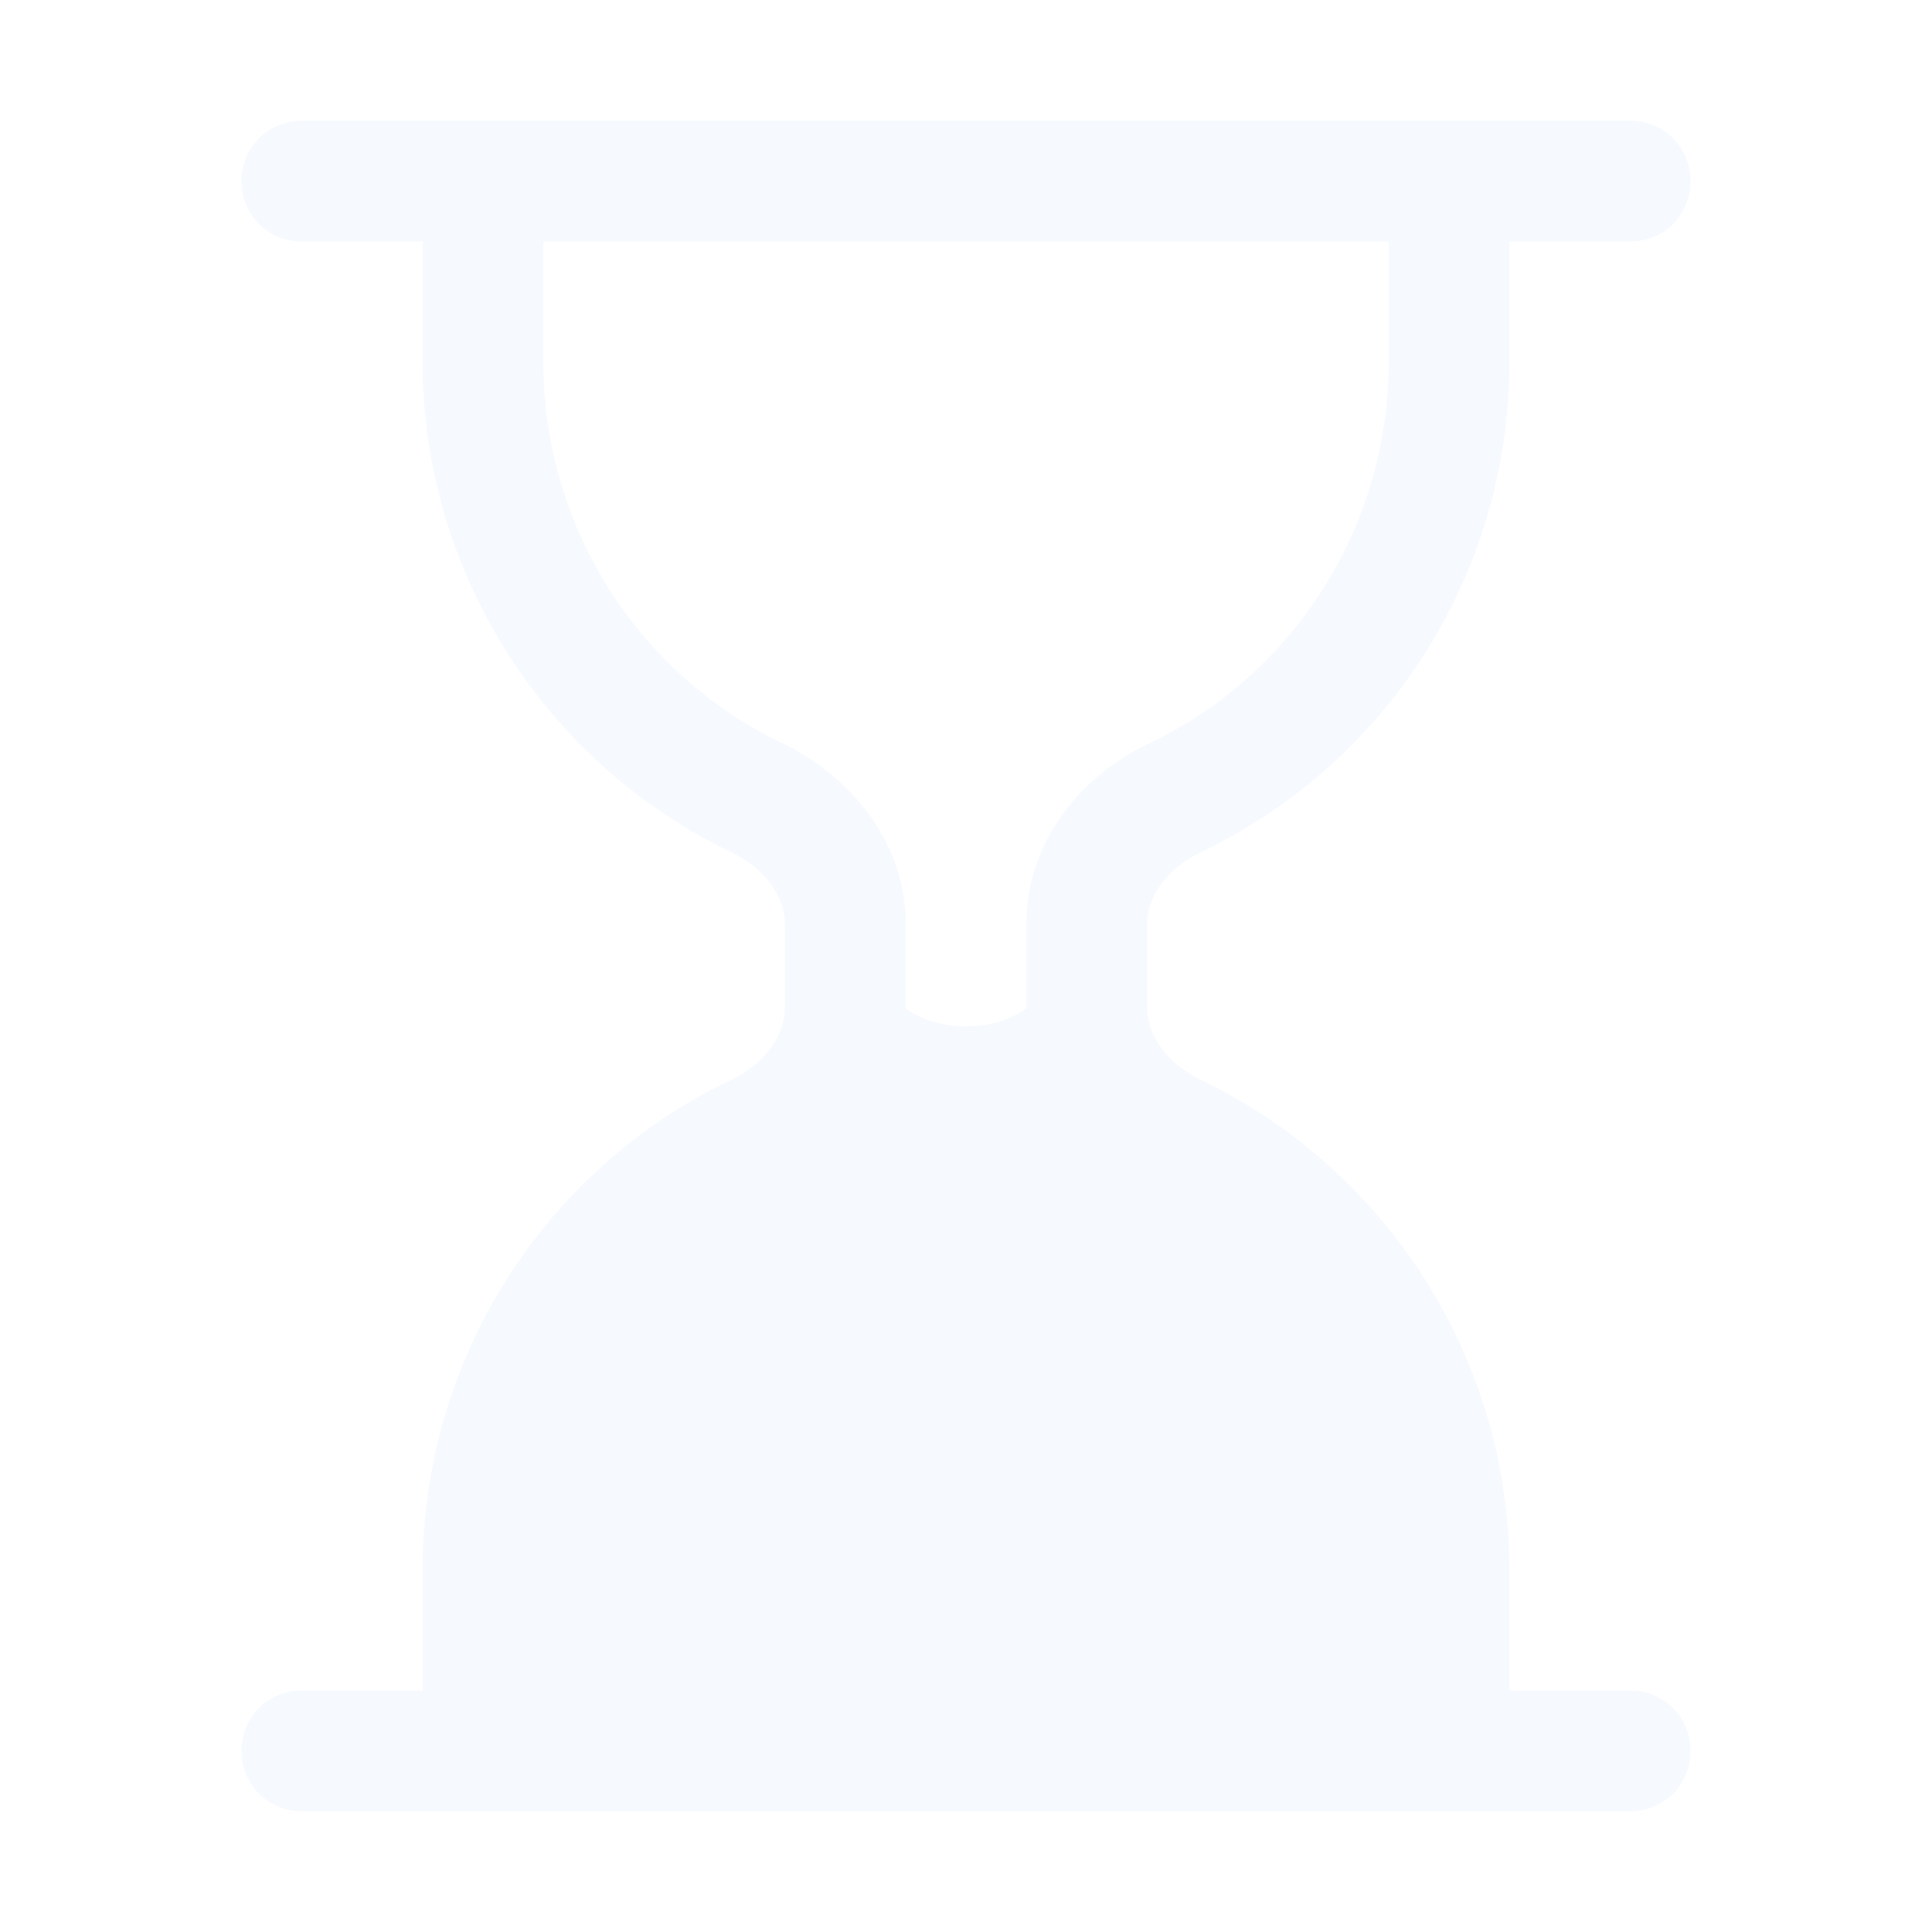
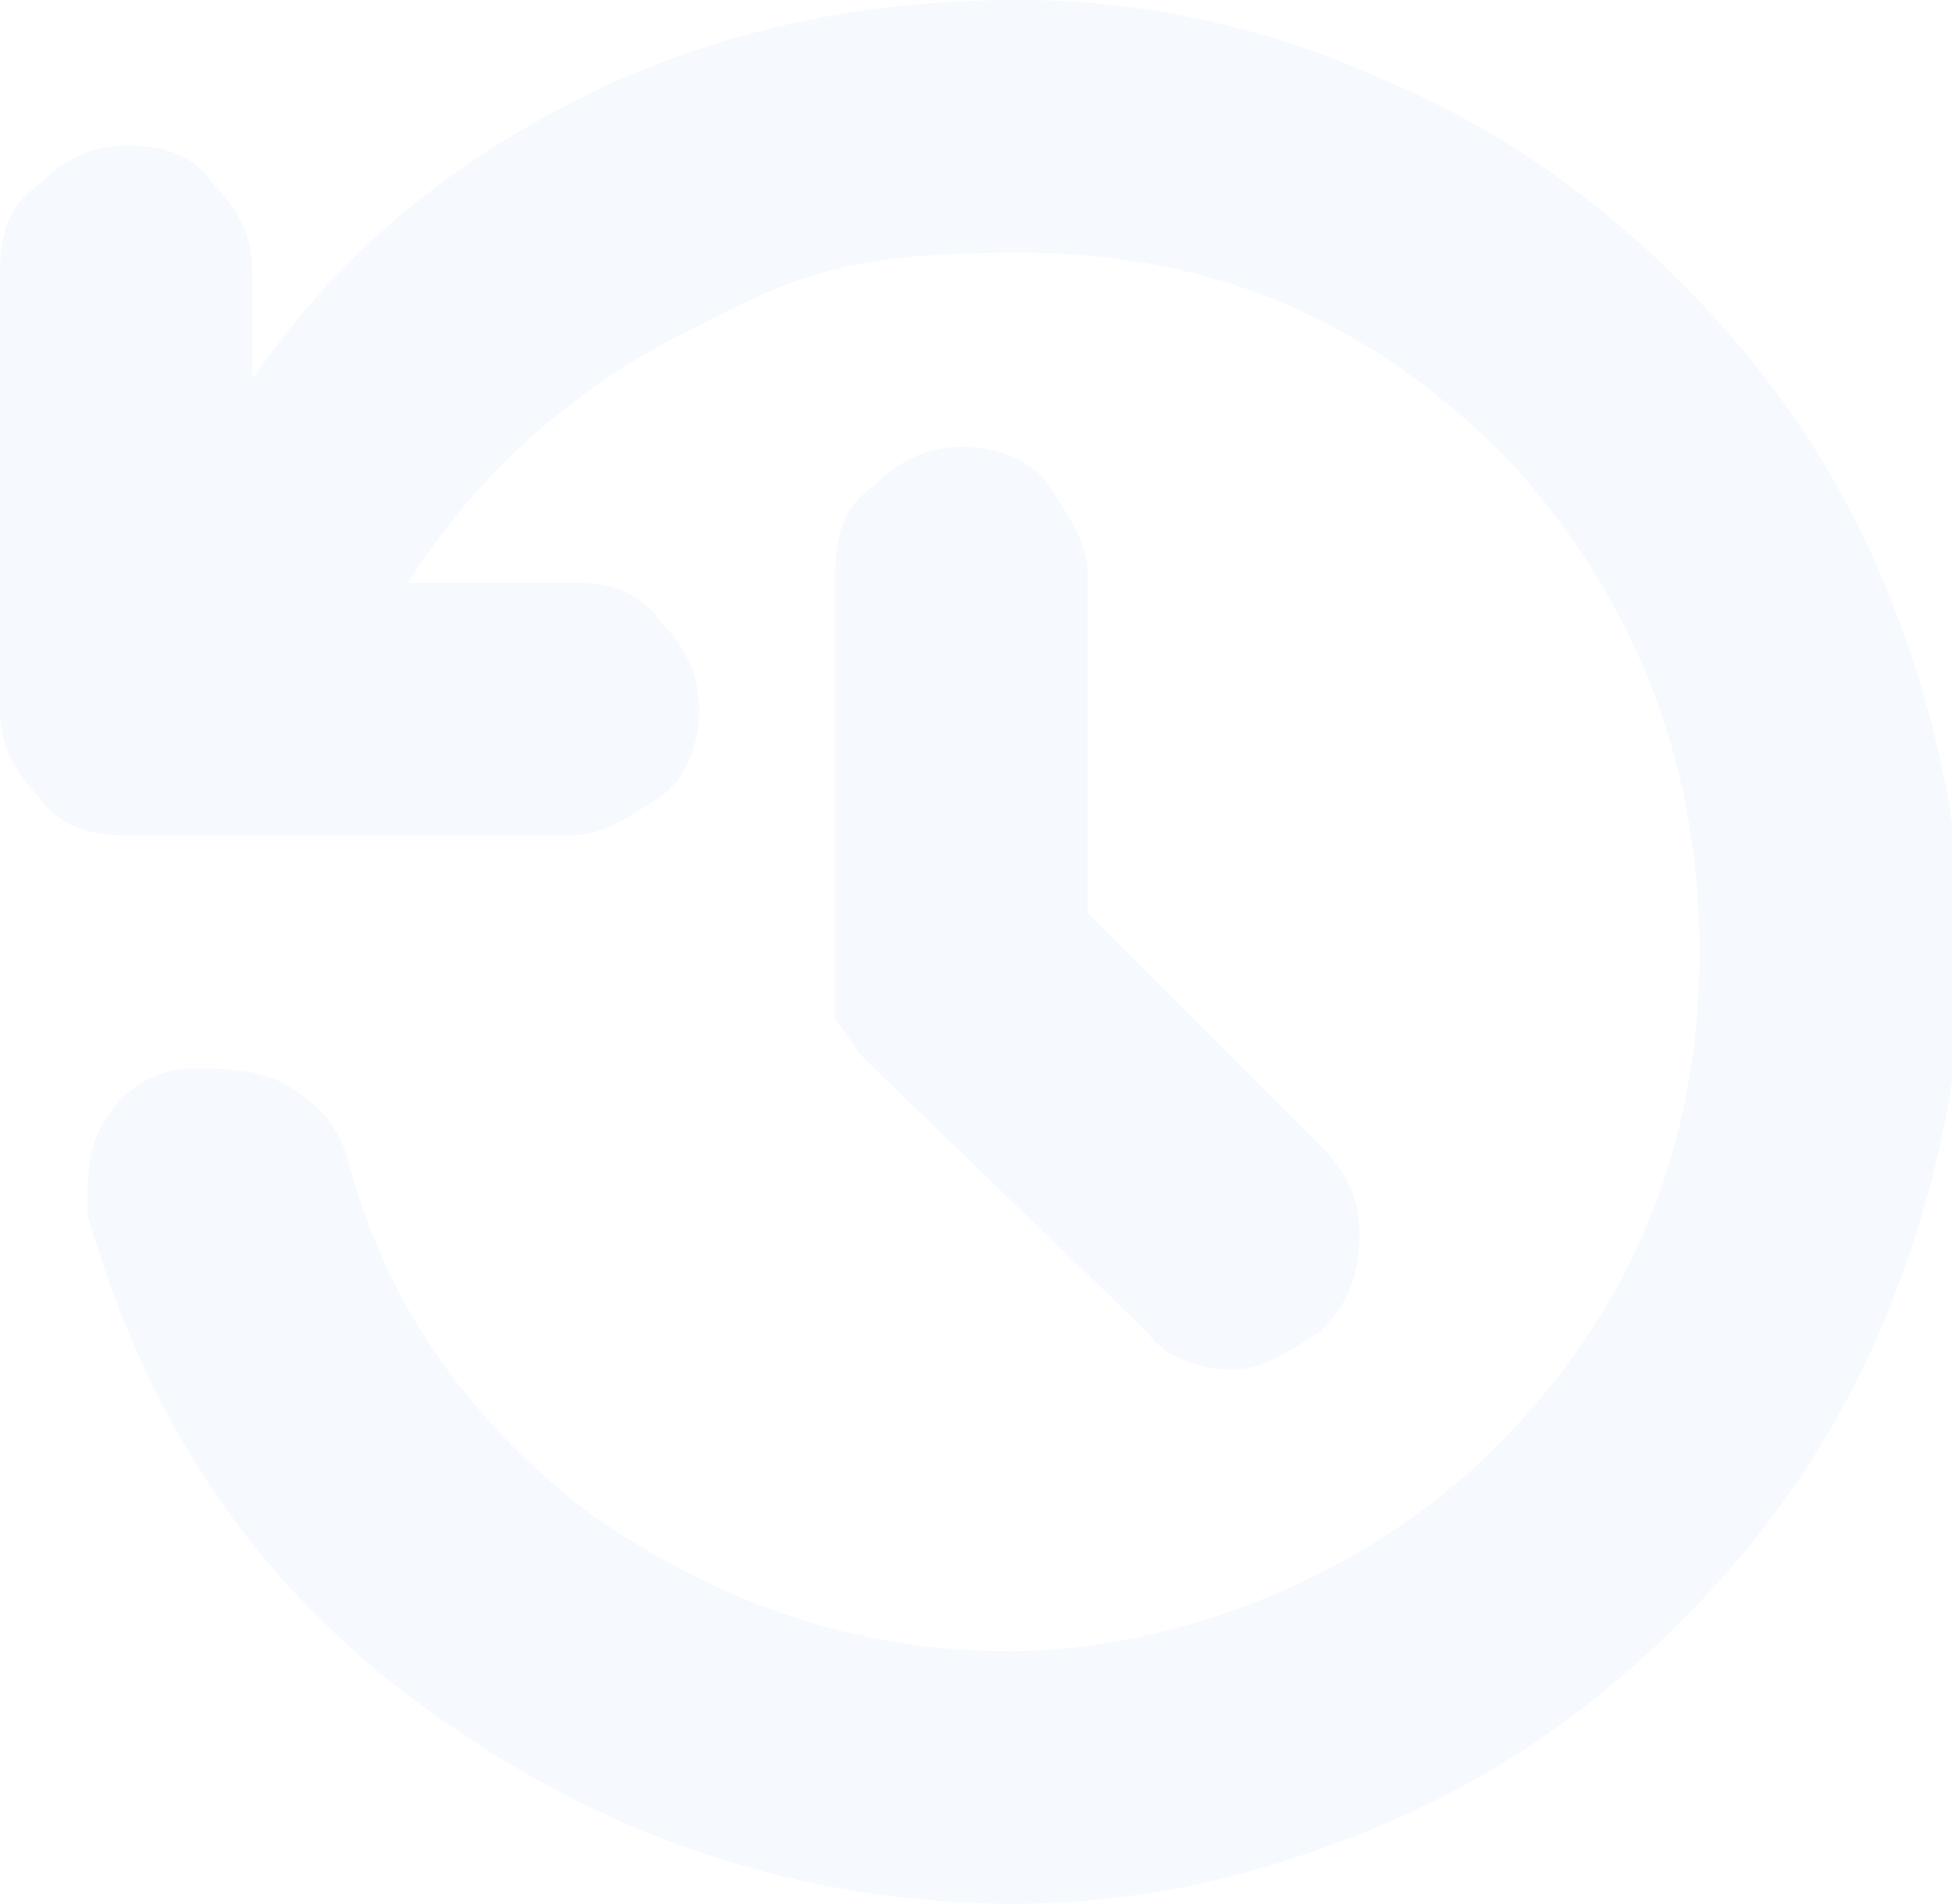
- <svg xmlns="http://www.w3.org/2000/svg" id="Layer_1" version="1.1" viewBox="0 0 16 16">
-   <path d="M2,1.5c0-.28.22-.5.5-.5h11c.28,0,.5.22.5.5s-.22.5-.5.5h-1v1c0,1.73-.99,3.31-2.56,4.06-.29.14-.44.38-.44.59v.7c0,.21.15.45.44.59,1.56.75,2.56,2.33,2.56,4.06v1h1c.28,0,.5.22.5.5s-.22.5-.5.5H2.5c-.28,0-.5-.22-.5-.5s.22-.5.5-.5h1v-1c0-1.73.99-3.31,2.56-4.06.29-.14.44-.38.44-.59v-.7c0-.21-.15-.45-.44-.59-1.56-.75-2.56-2.33-2.56-4.06v-1h-1c-.28,0-.5-.22-.5-.5M4.5,2v1c0,1.35.77,2.58,1.99,3.16.53.26,1.01.79,1.01,1.49v.7s.18.15.5.15.5-.15.5-.15v-.7c0-.7.48-1.24,1.01-1.49,1.22-.58,1.99-1.81,1.99-3.16v-1h-7Z" fill="#f6f9fd" />
+ <svg xmlns="http://www.w3.org/2000/svg" id="Layer_1" version="1.1" viewBox="0 0 20.1 19.6">
+   <defs>
+     <style>
+       .st0 {
+         fill: #f6f9fd;
+       }
+     </style>
+   </defs>
+   <path class="st0" d="M10.5,19.6c-2.3,0-4.3-.7-6.1-2-1.8-1.3-2.9-3-3.5-5.1,0-.4,0-.7.2-1,.2-.3.5-.5.9-.5.3,0,.7,0,1,.2.3.2.5.4.6.8.4,1.5,1.3,2.7,2.5,3.6,1.3.9,2.7,1.4,4.3,1.4s3.6-.7,5-2.1,2.1-3.1,2.1-5.1c0-2-.7-3.7-2-5.1-1.4-1.4-3-2.1-5-2.1s-2.4.3-3.6.9c-1.1.6-2,1.4-2.7,2.5h1.7c.4,0,.7.1.9.4.3.3.4.6.4.9s-.1.7-.4.9-.6.4-.9.4H1.3c-.4,0-.7-.1-.9-.4-.3-.3-.4-.6-.4-.9V2.8c0-.4.1-.7.4-.9.3-.3.6-.4.9-.4.4,0,.7.1.9.4.3.3.4.6.4.9v1.1c.9-1.3,2-2.2,3.4-2.9C7.4.3,8.9,0,10.5,0,11.8,0,13.1.3,14.2.8c1.2.5,2.2,1.2,3.1,2.1s1.6,1.9,2.1,3.1c.5,1.2.8,2.5.8,3.8,0,1.3-.3,2.6-.8,3.8-.5,1.2-1.2,2.2-2.1,3.1s-1.9,1.6-3.1,2.1c-1.2.5-2.4.8-3.8.8ZM11.1,9.3l2.5,2.5c.3.3.4.6.4.9,0,.4-.1.7-.4,1-.3.2-.6.4-.9.4s-.7-.1-.9-.4l-2.9-2.8c-.1-.1-.2-.3-.3-.4,0-.2,0-.3,0-.5v-4.1c0-.4.1-.7.4-.9.3-.3.6-.4.9-.4s.7.1.9.4.4.6.4.9c0,0,0,3.5,0,3.5Z" />
</svg>
